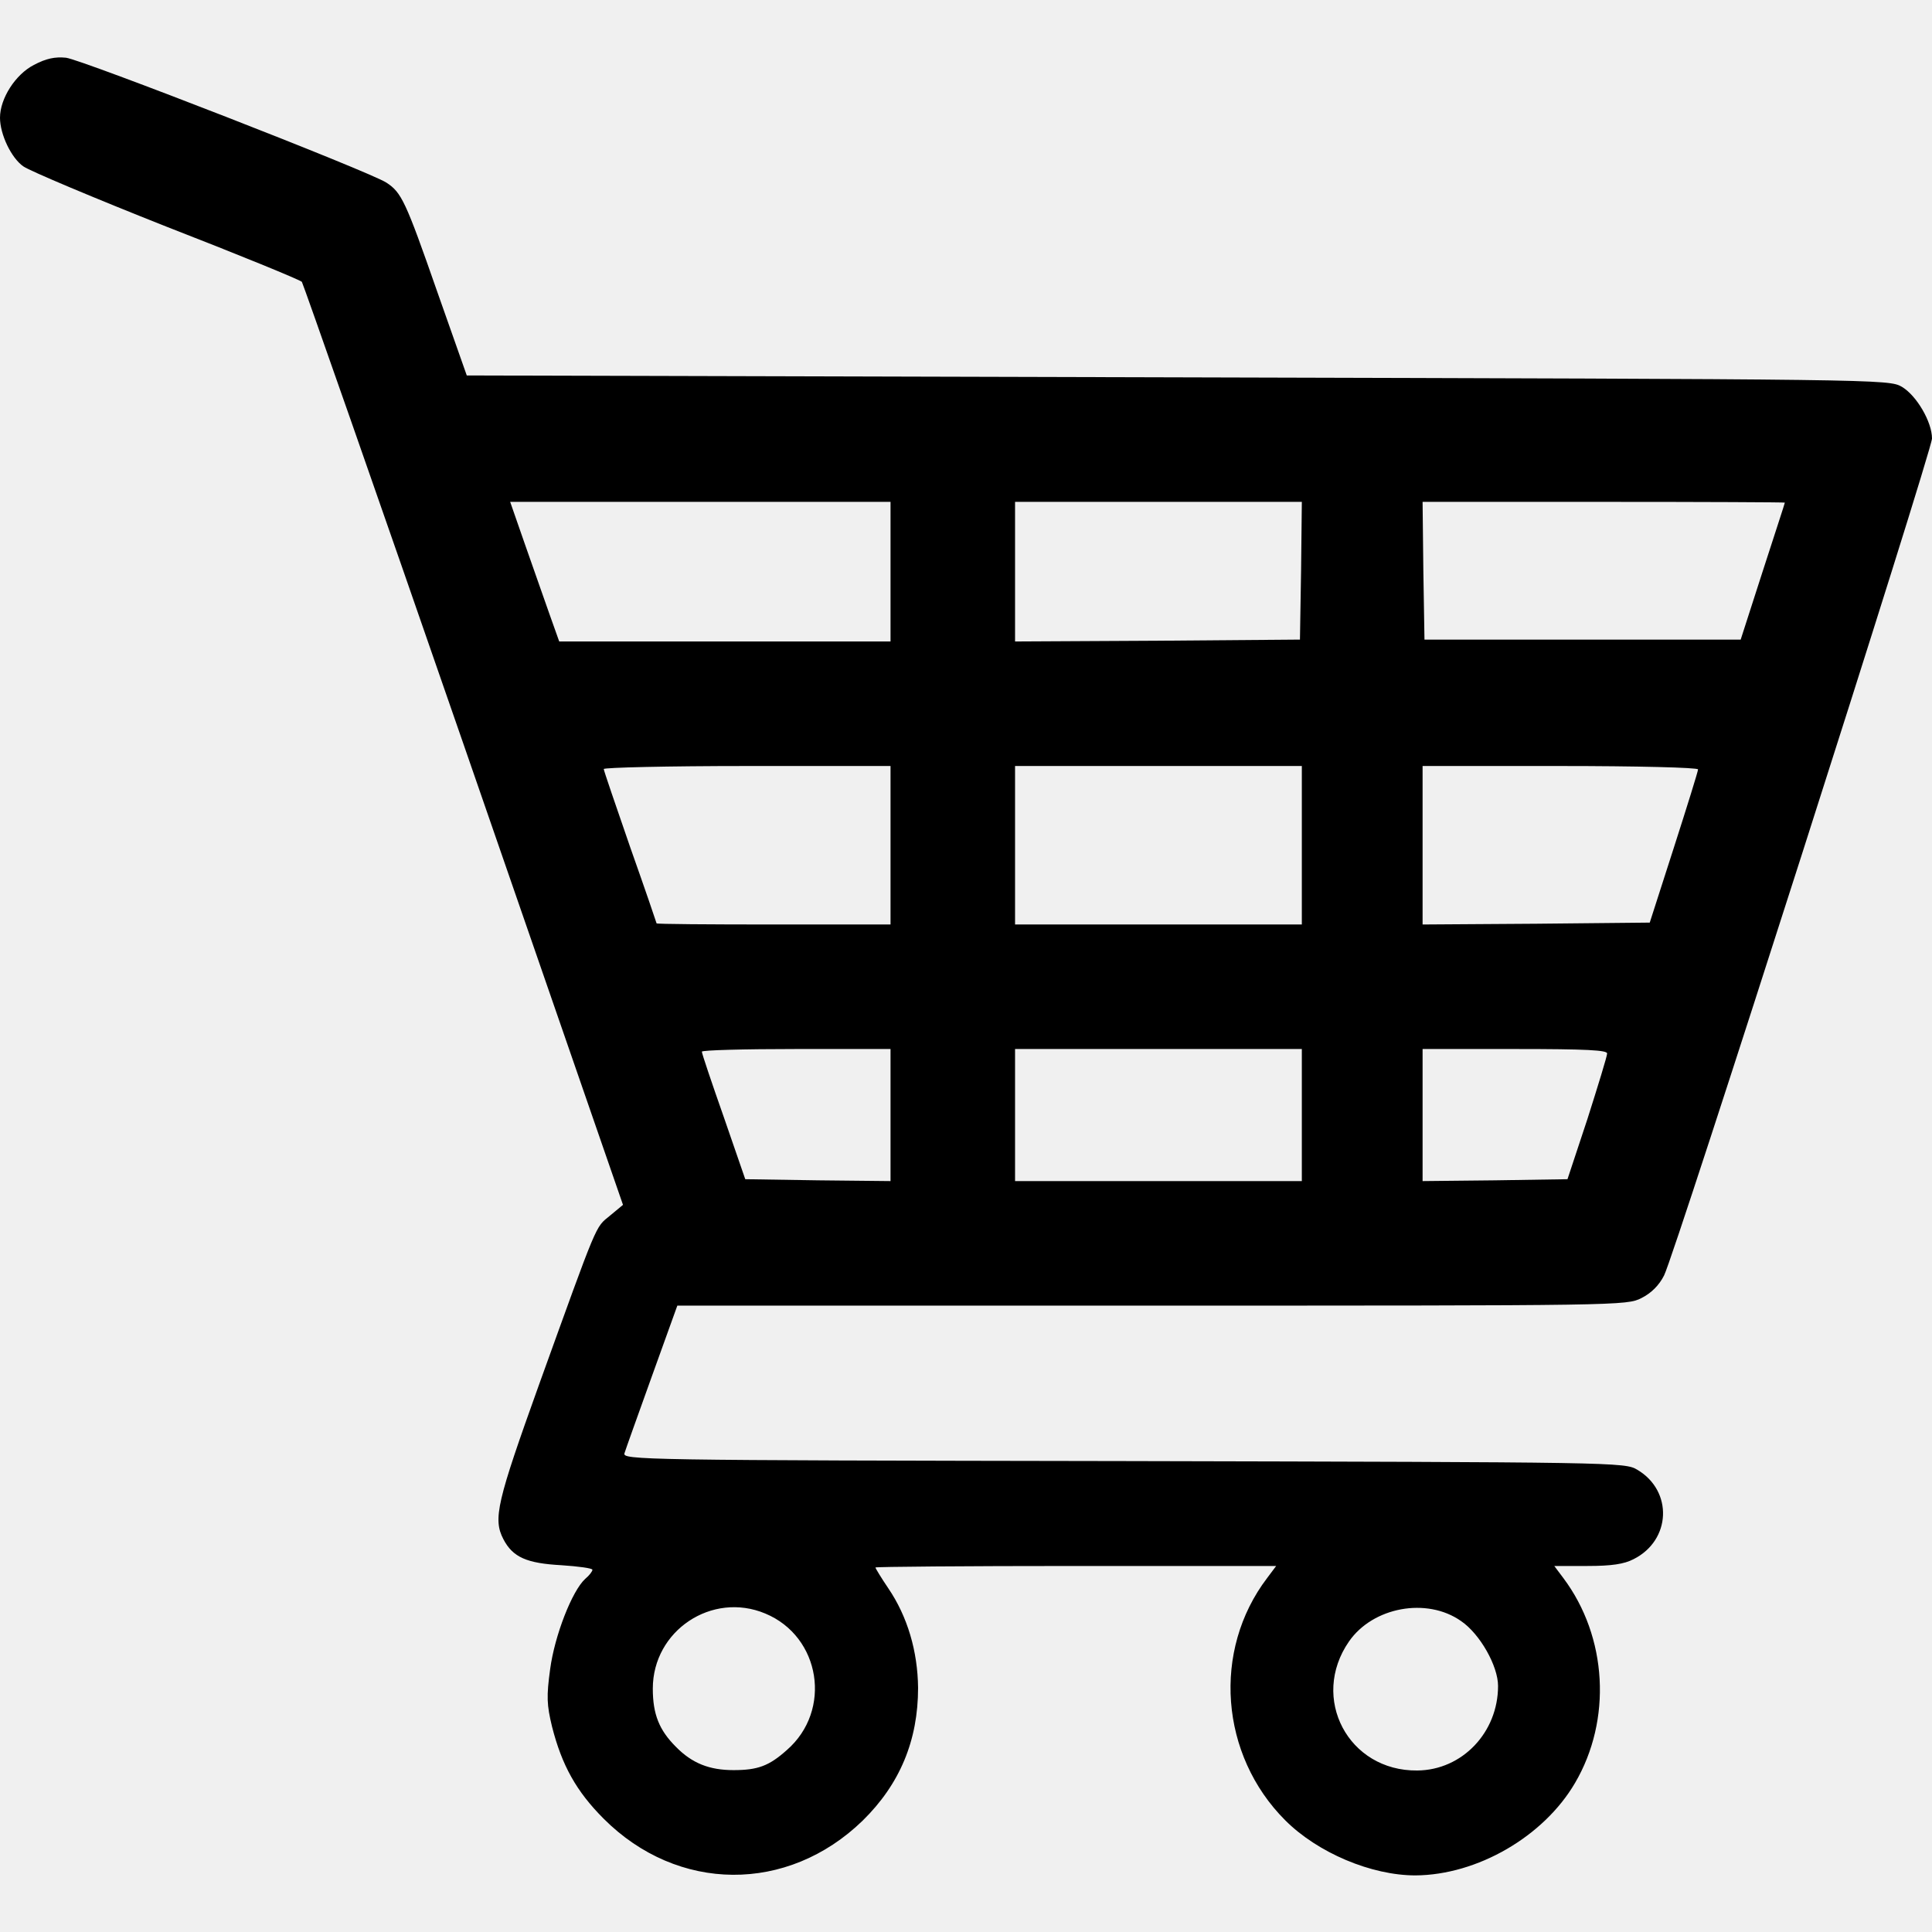
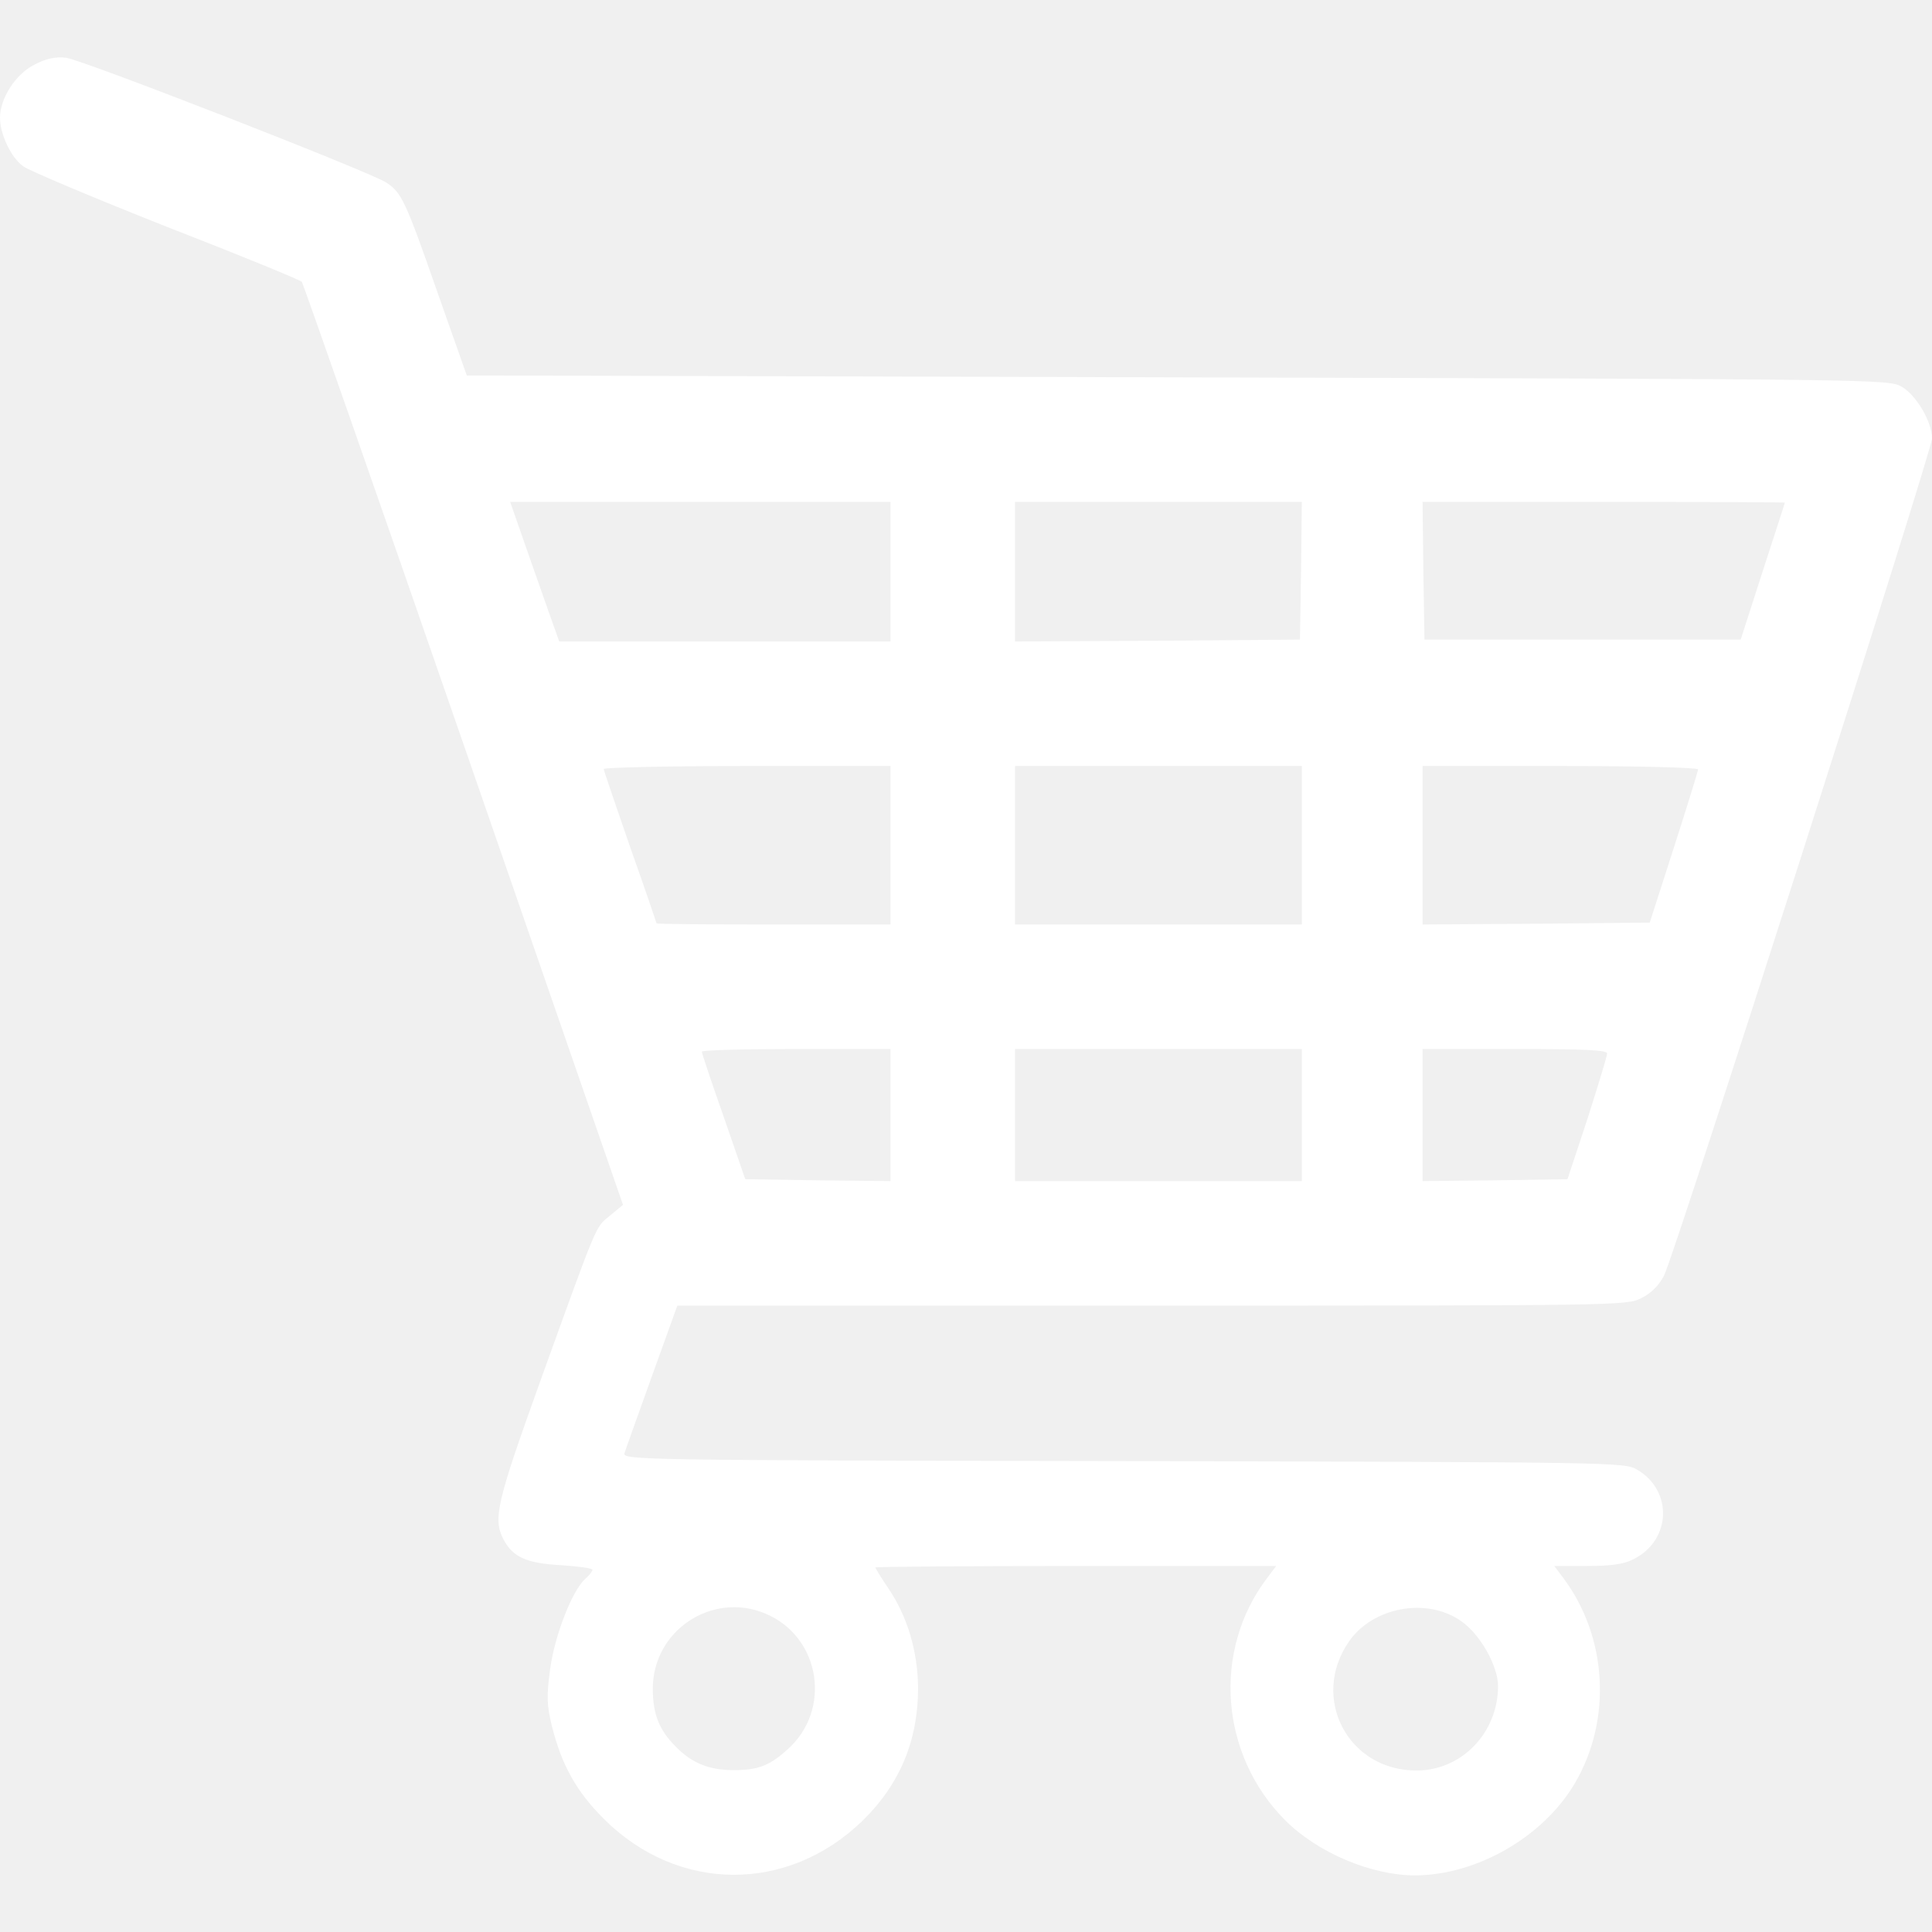
<svg xmlns="http://www.w3.org/2000/svg" version="1.0" width="512pt" height="512pt" viewBox="0 0 512 512" preserveAspectRatio="xMidYMid meet">
-   <g transform="translate(0,512) scale(0.1,-0.1)" fill="currentColor" stroke="none">
+   <g transform="translate(0,512) scale(0.1,-0.1)" fill="#FFFFFF" stroke="none">
    <path d="M90 4948 c-49 -25 -90 -89 -90 -140 0 -44 30 -107 62 -129 17 -12 188 -84 380 -160 193 -75 354 -141 358 -146 3 -4 197 -557 429 -1227 l422 -1219 -35 -29 c-39 -32 -30 -11 -187 -446 -112 -312 -123 -357 -95 -411 25 -48 62 -64 154 -69 45 -3 82 -8 82 -12 0 -4 -8 -15 -19 -24 -35 -32 -81 -150 -93 -239 -10 -73 -9 -95 5 -153 26 -102 64 -171 137 -244 196 -196 487 -198 686 -5 99 97 147 213 147 352 -1 97 -28 189 -79 264 -19 28 -34 53 -34 55 0 2 239 4 531 4 l531 0 -24 -32 c-146 -192 -125 -469 48 -642 86 -86 228 -146 345 -146 164 1 340 103 423 245 98 167 86 387 -31 543 l-24 32 88 0 c64 0 97 5 122 18 100 50 105 181 10 237 -33 20 -54 20 -1362 23 -1286 2 -1328 3 -1322 21 3 10 36 102 73 205 l67 186 1258 0 c1242 0 1258 0 1297 20 26 13 47 34 60 60 29 57 710 2185 710 2218 0 44 -41 114 -80 137 -35 20 -51 20 -1919 25 l-1884 5 -79 224 c-83 238 -94 261 -134 287 -44 29 -807 326 -849 331 -29 3 -53 -2 -85 -19z m2270 -1343 l0 -185 -439 0 -439 0 -26 73 c-14 39 -43 123 -65 185 l-39 112 504 0 504 0 0 -185z m1088 3 l-3 -183 -377 -3 -378 -2 0 185 0 185 380 0 380 0 -2 -182z m1282 180 c0 -2 -27 -84 -59 -183 l-58 -180 -419 0 -419 0 -3 183 -2 182 480 0 c264 0 480 -1 480 -2z m-2370 -908 l0 -210 -310 0 c-170 0 -310 1 -310 3 0 1 -31 92 -70 202 -38 110 -70 203 -70 207 0 4 171 8 380 8 l380 0 0 -210z m1090 0 l0 -210 -380 0 -380 0 0 210 0 210 380 0 380 0 0 -210z m1050 201 c0 -5 -29 -98 -64 -207 l-64 -199 -301 -3 -301 -2 0 210 0 210 365 0 c202 0 365 -4 365 -9z m-2140 -916 l0 -175 -192 2 -193 3 -57 165 c-32 91 -58 168 -58 173 0 4 113 7 250 7 l250 0 0 -175z m1090 0 l0 -175 -380 0 -380 0 0 175 0 175 380 0 380 0 0 -175z m809 163 c0 -7 -24 -85 -52 -173 l-53 -160 -192 -3 -192 -2 0 175 0 175 245 0 c190 0 245 -3 244 -12z m-2231 -1484 c147 -61 178 -257 57 -362 -47 -42 -77 -53 -141 -53 -64 0 -110 18 -153 62 -44 44 -61 86 -61 154 0 154 157 258 298 199z m1844 -20 c50 -34 98 -119 98 -172 0 -123 -95 -223 -214 -224 -183 -2 -285 192 -181 342 63 91 206 118 297 54z" />
  </g>
</svg>
